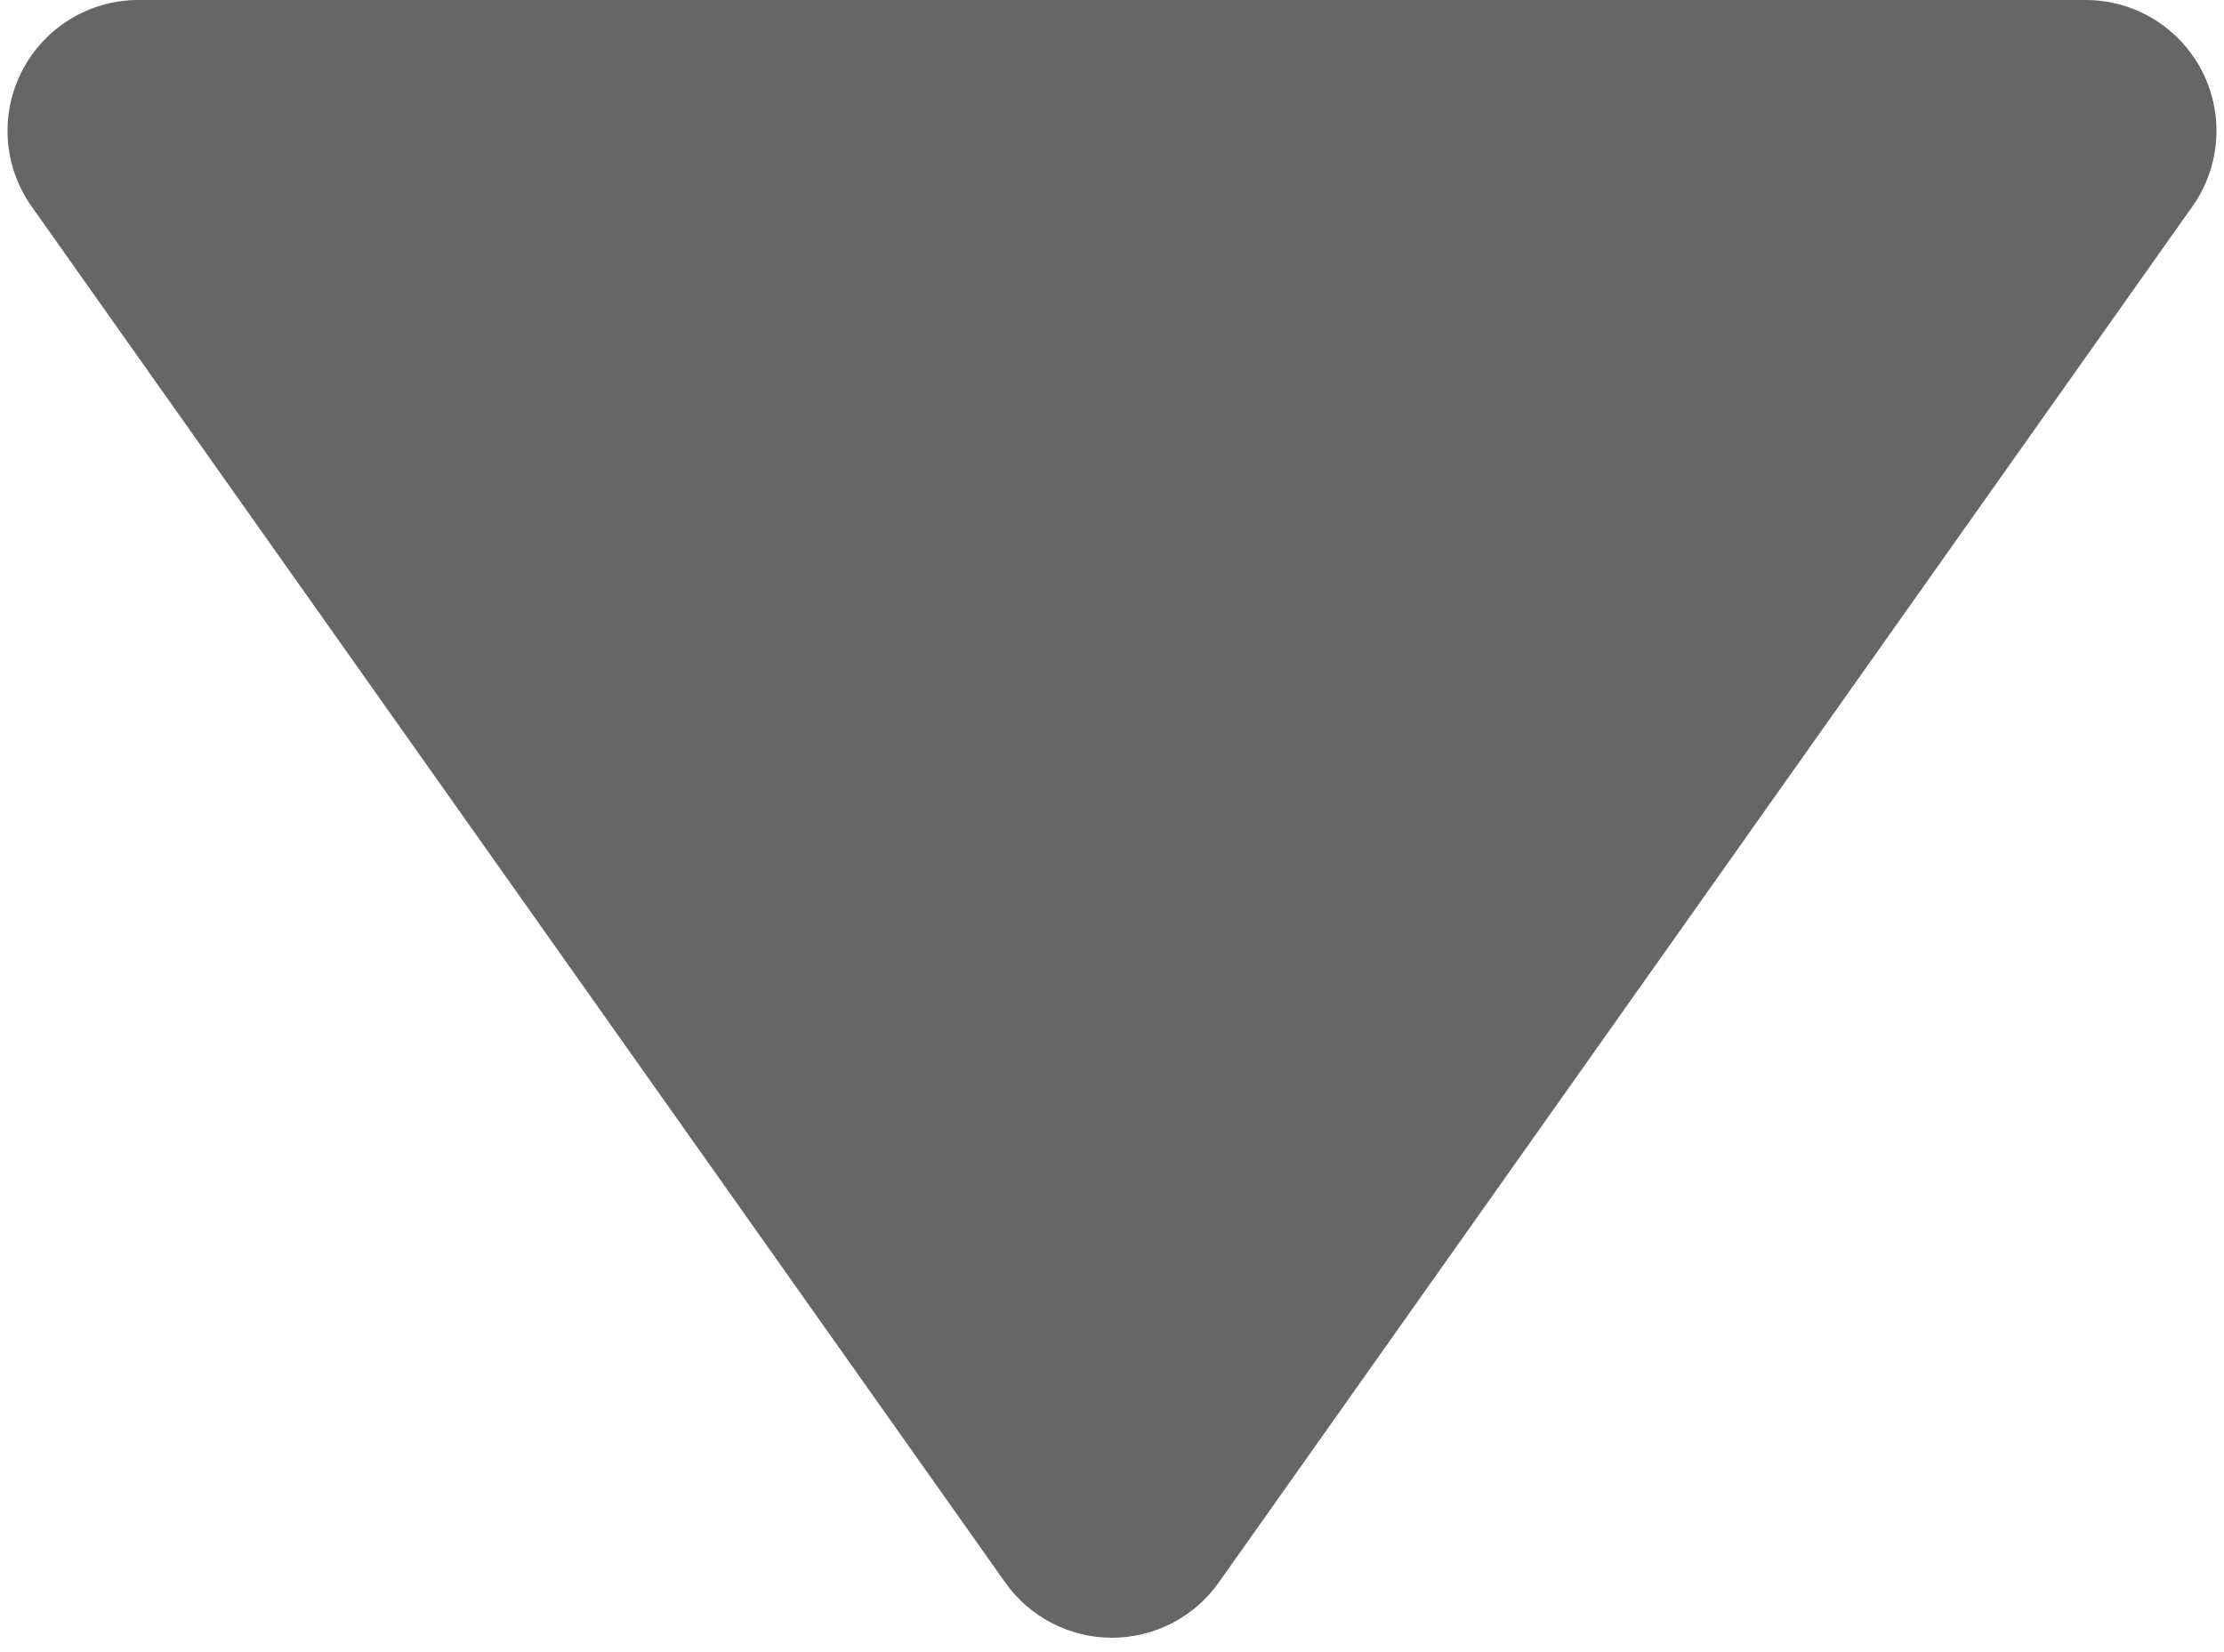
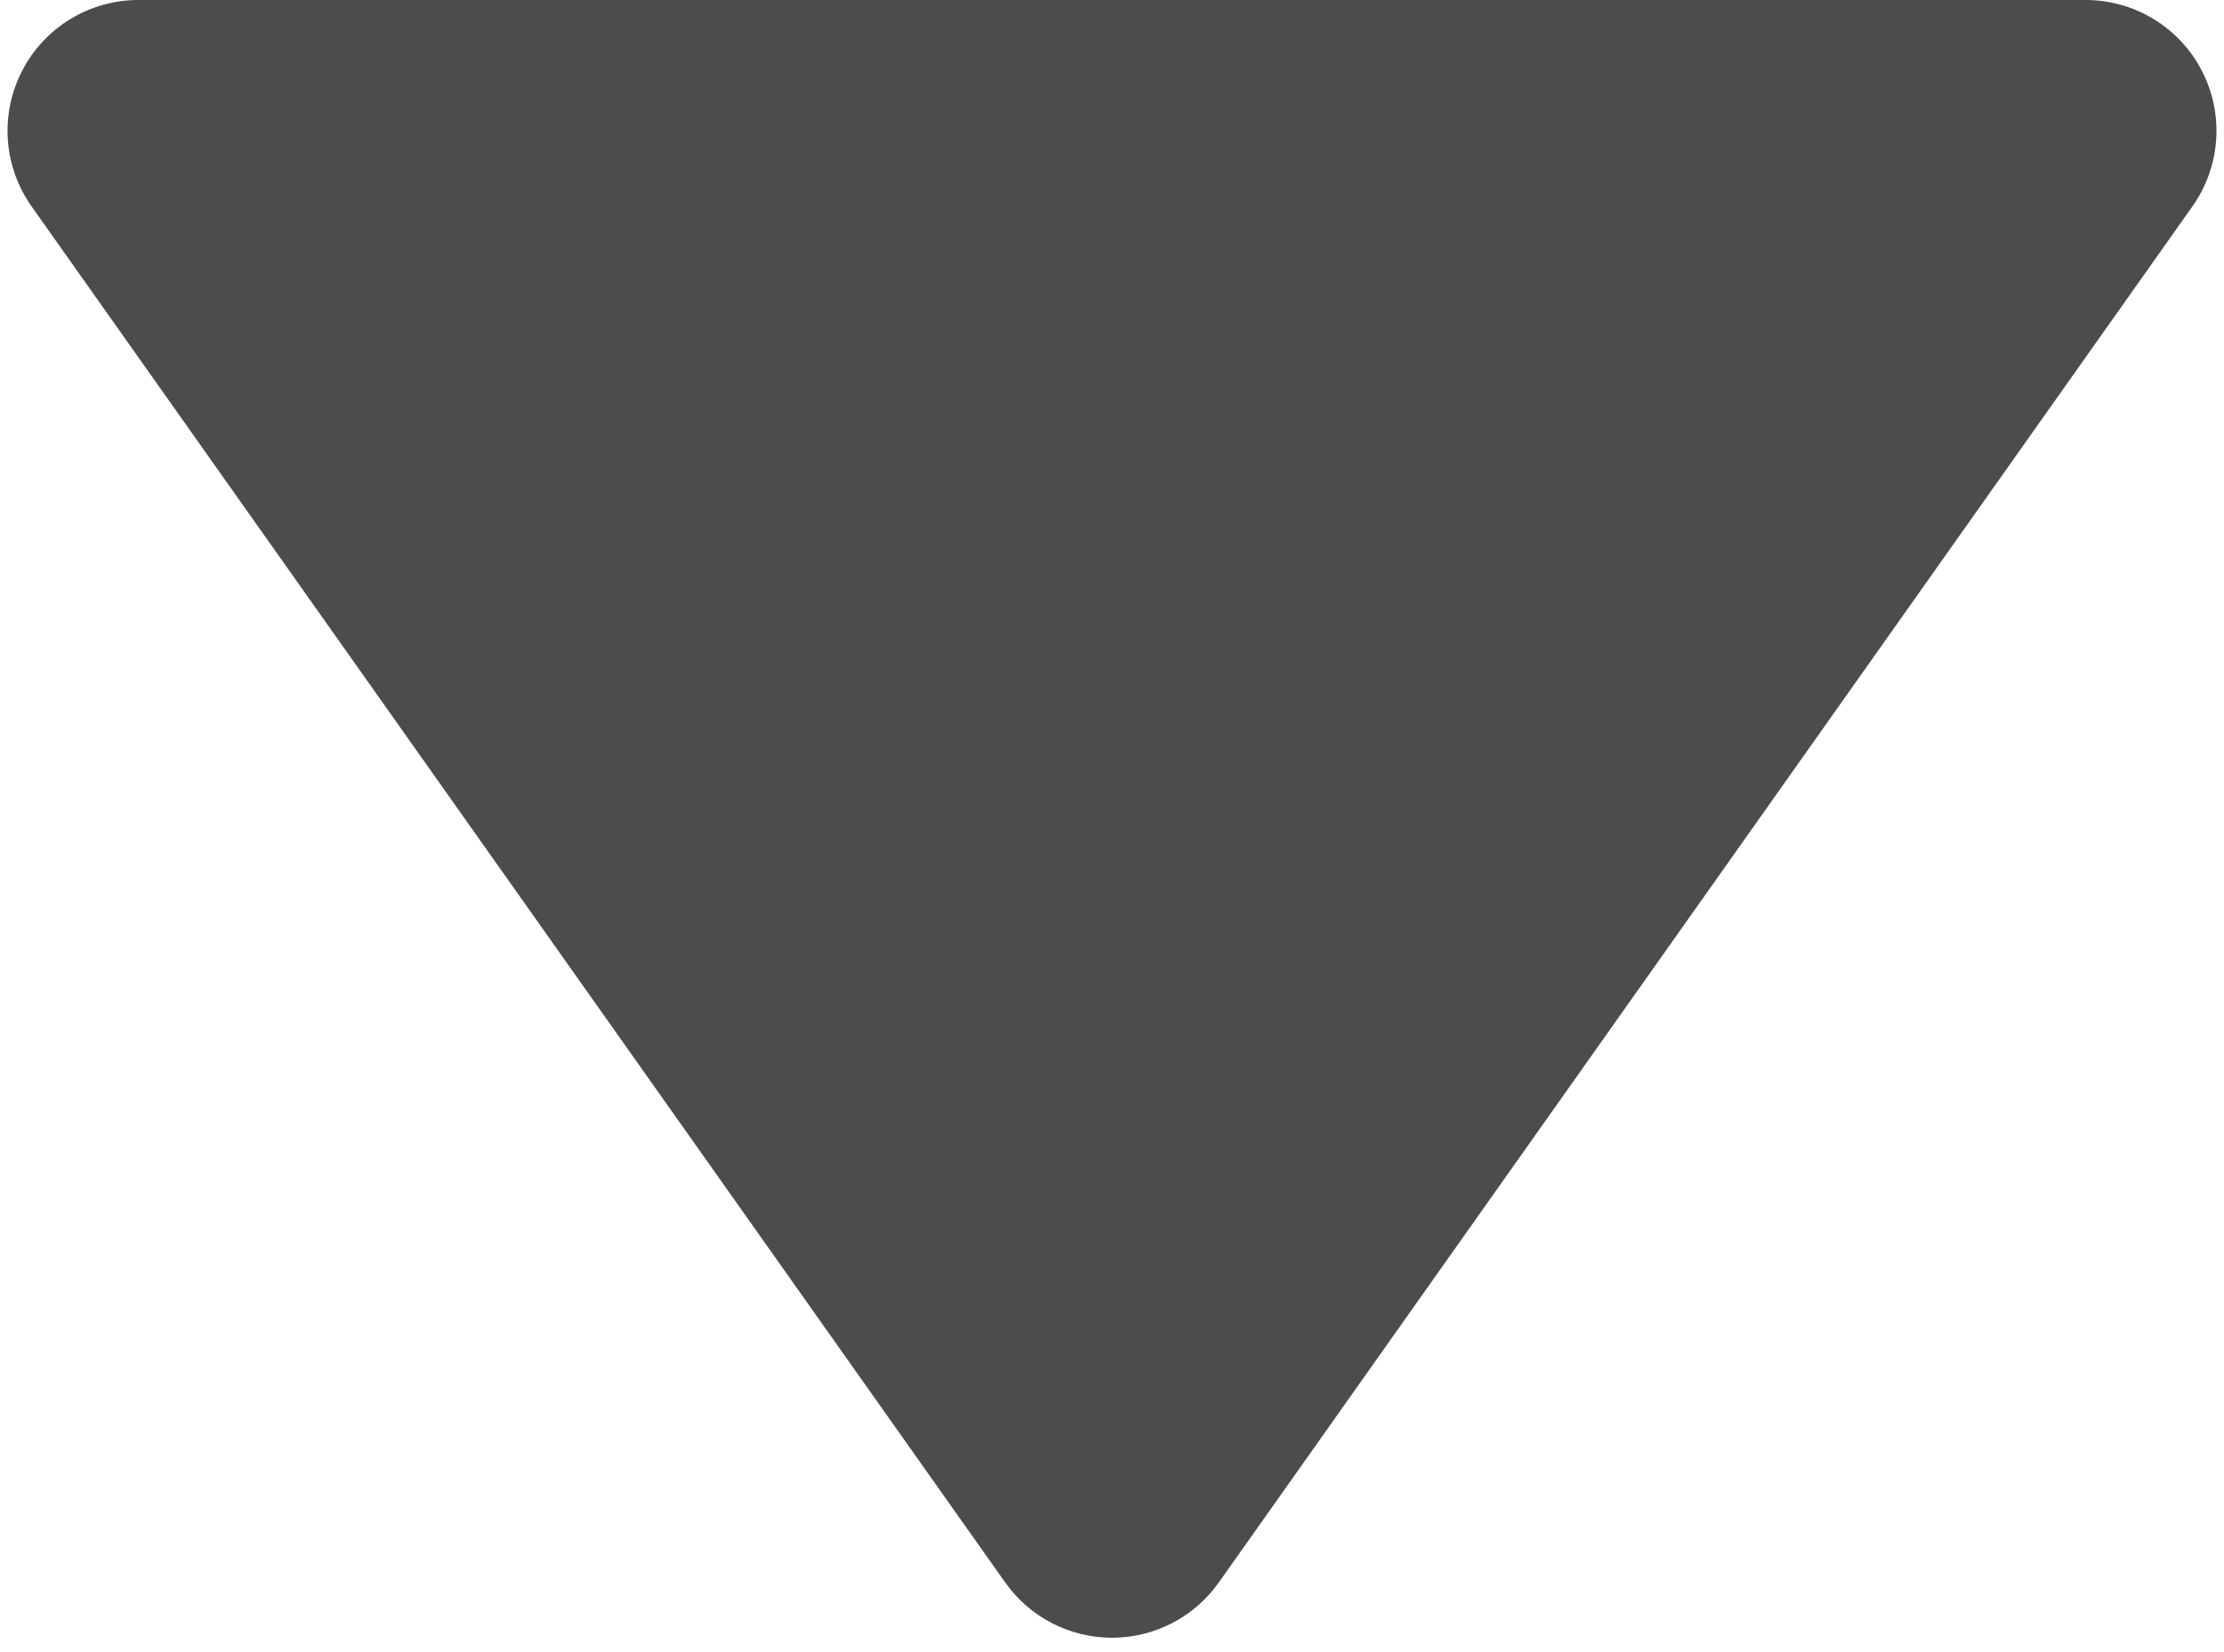
<svg xmlns="http://www.w3.org/2000/svg" width="136" height="101" viewBox="0 0 136 101">
-   <path d="M61.47 96.77L1.93 12.62A8 8 0 0 1 8.46 0h119.08a8 8 0 0 1 6.53 12.62L74.53 96.77a8 8 0 0 1-13.06 0z" fill="rgba(0,0,0,0.6)" fill-rule="evenodd" />
+   <path d="M61.47 96.77L1.93 12.62A8 8 0 0 1 8.46 0h119.08a8 8 0 0 1 6.53 12.62L74.53 96.77a8 8 0 0 1-13.06 0z" fill="rgba(0,0,0,0.7)" fill-rule="evenodd" />
</svg>
